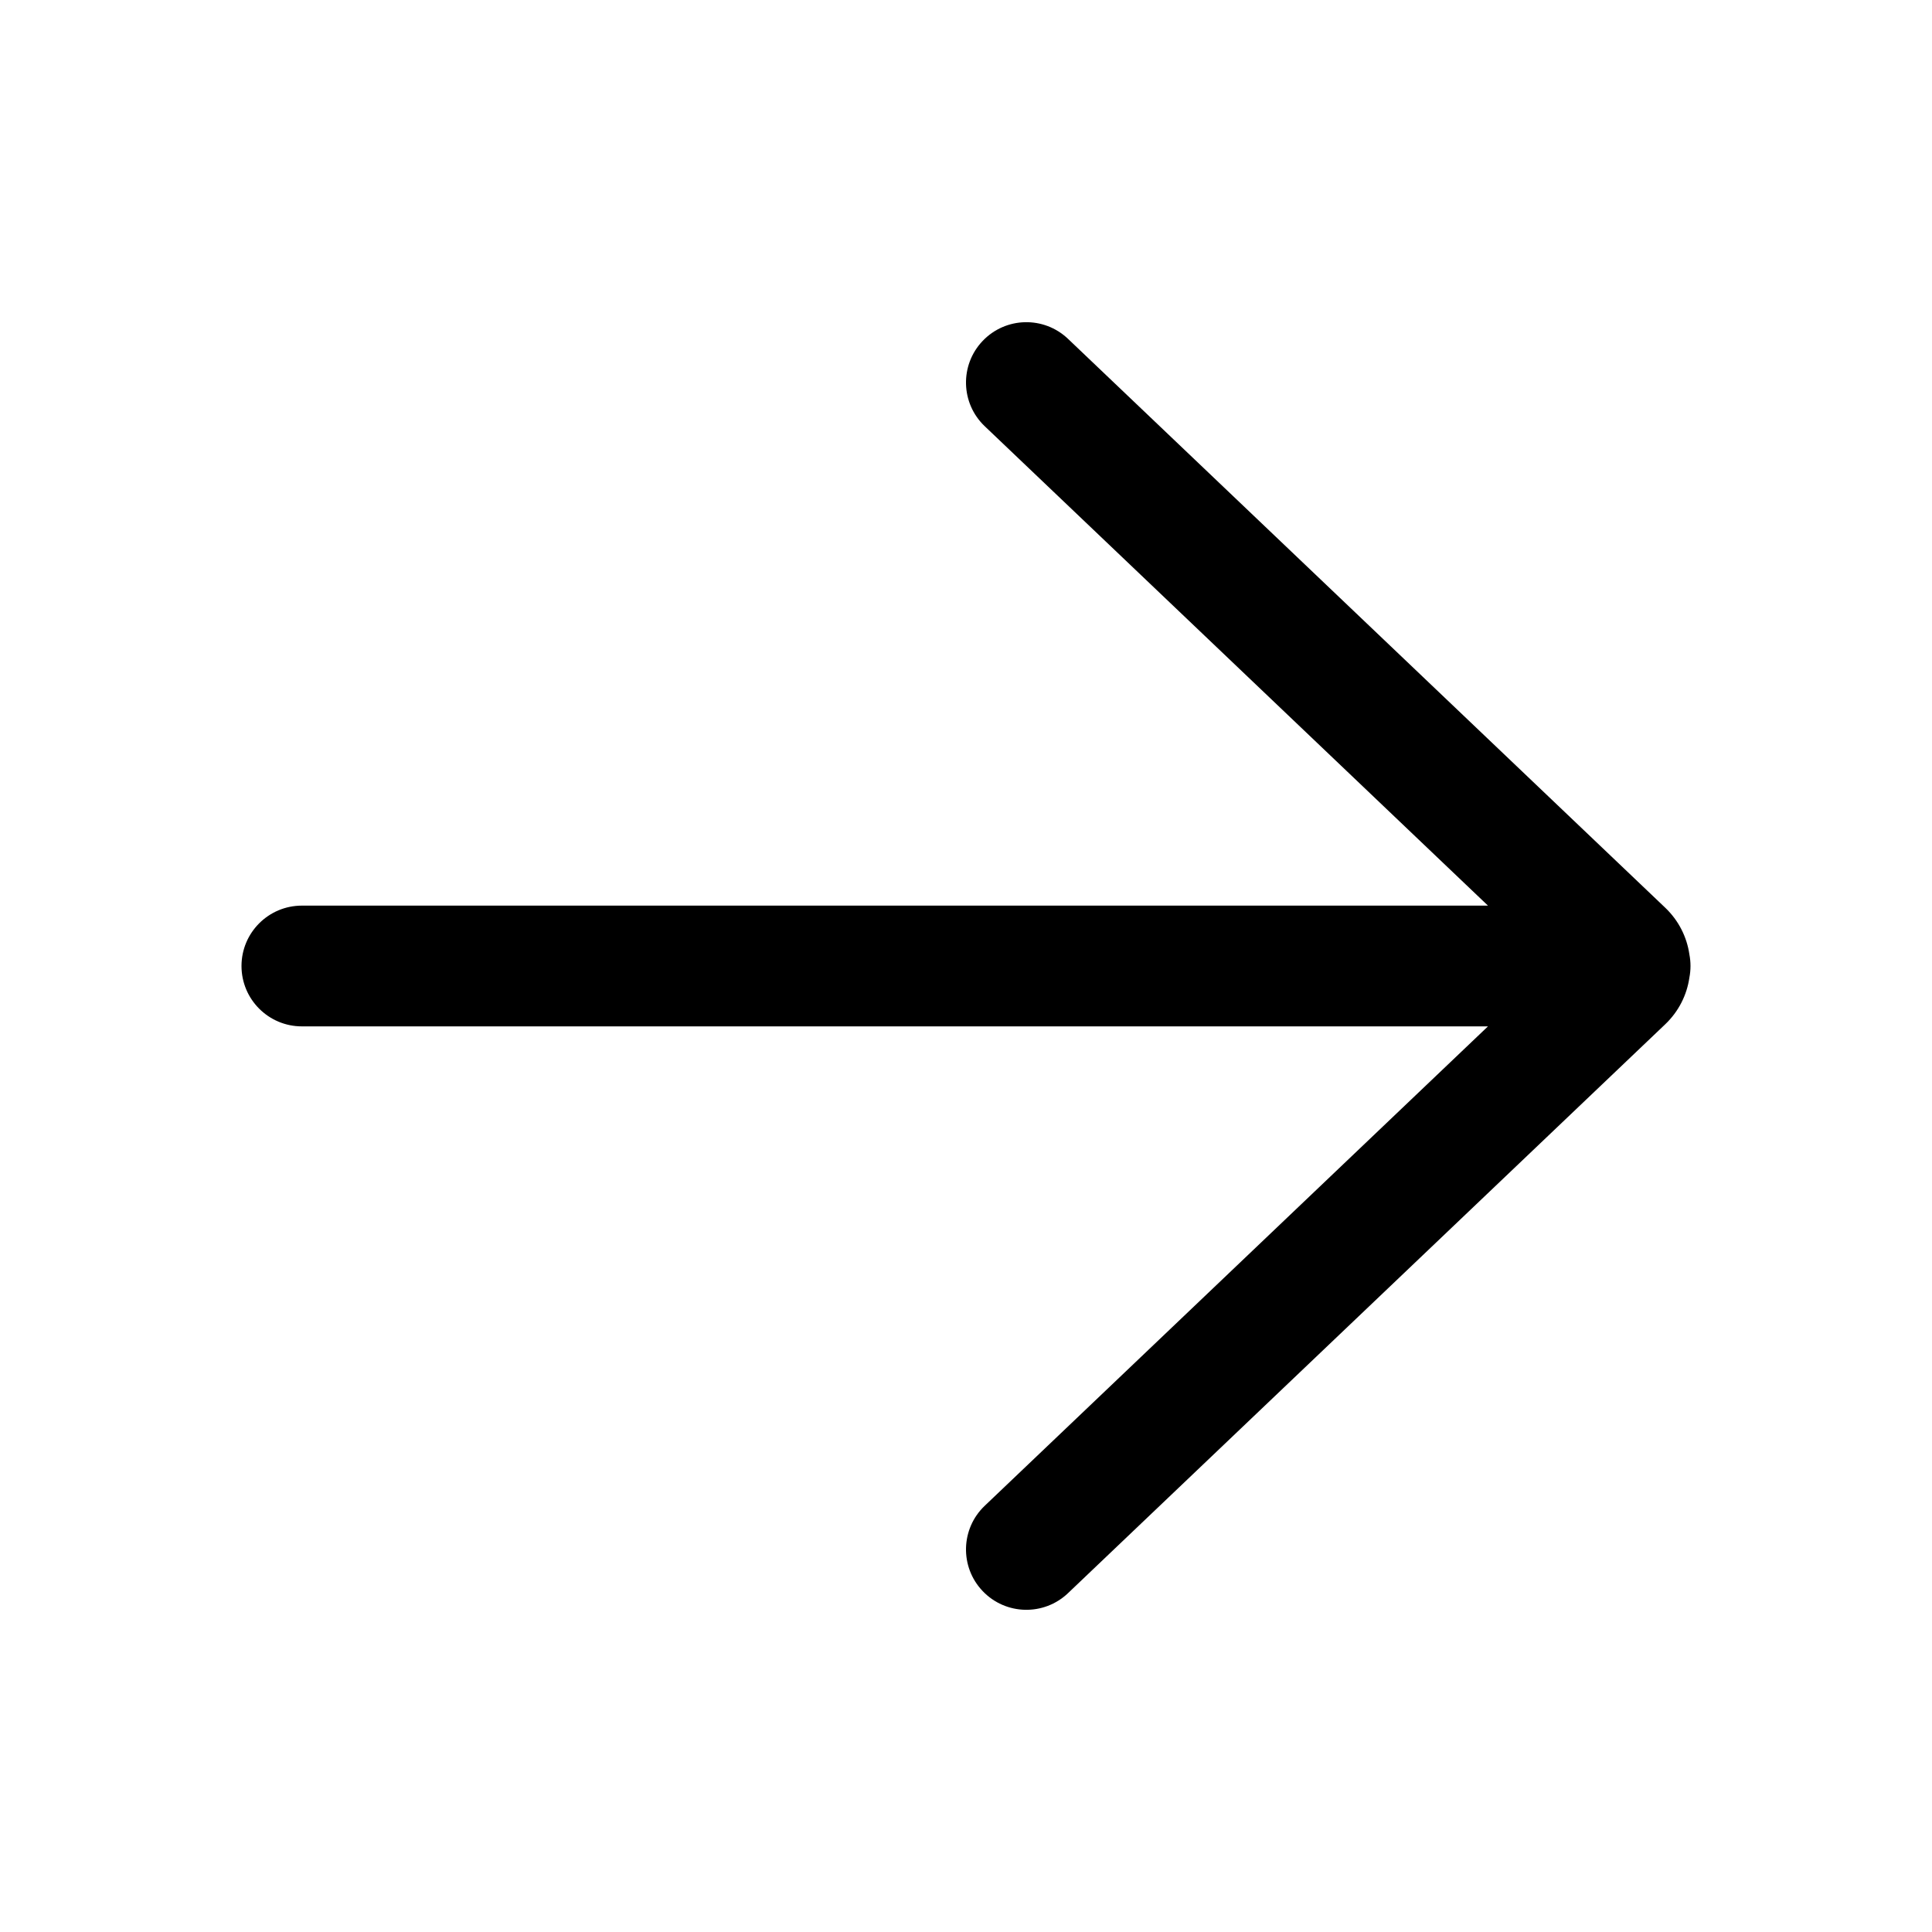
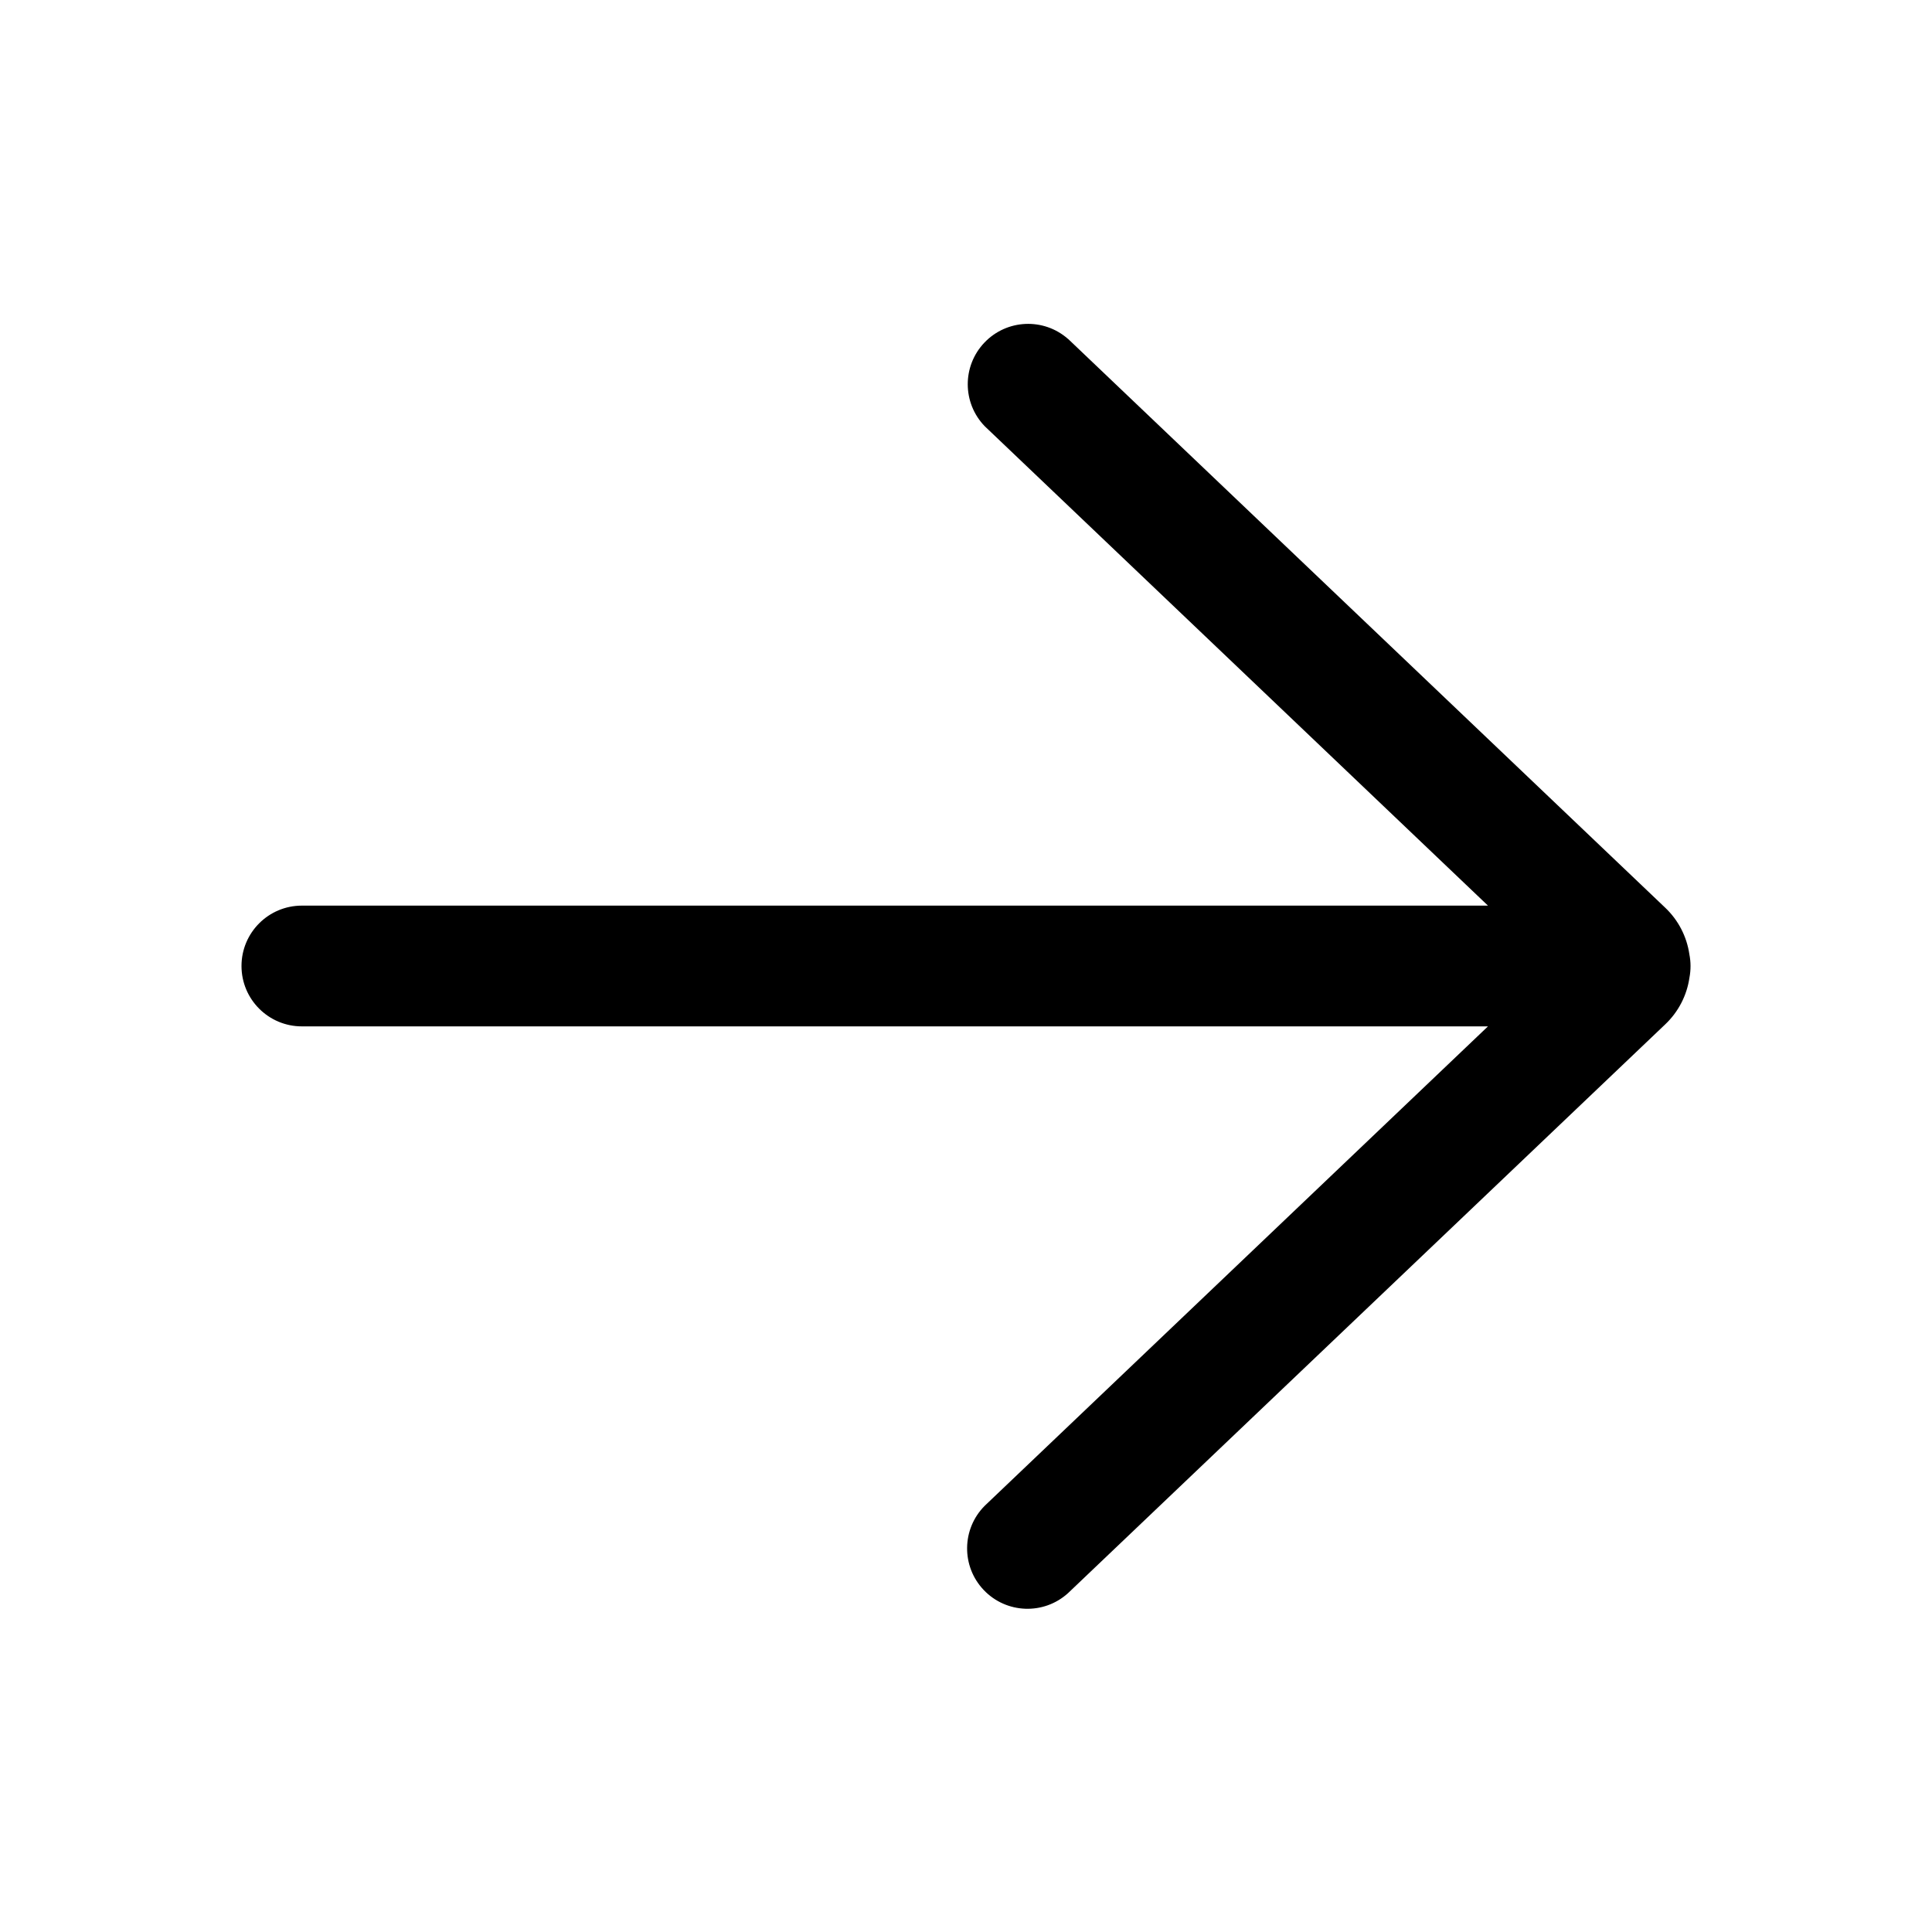
- <svg xmlns="http://www.w3.org/2000/svg" width="24" height="24" viewBox="0 0 24 24" fill="none">
-   <path d="M13.267 4.209C12.967 3.924 12.493 3.935 12.207 4.235C11.921 4.535 11.933 5.01 12.233 5.295L18.484 11.25H3.75C3.336 11.25 3 11.586 3 12C3 12.414 3.336 12.75 3.75 12.75H18.484L12.233 18.705C11.933 18.99 11.921 19.465 12.207 19.765C12.493 20.065 12.967 20.076 13.267 19.791L20.686 12.724C20.855 12.563 20.955 12.358 20.986 12.145C20.995 12.098 21 12.05 21 12C21 11.95 20.995 11.902 20.986 11.855C20.955 11.642 20.855 11.437 20.686 11.276L13.267 4.209Z" fill="currentColor" />
+ <svg xmlns="http://www.w3.org/2000/svg" viewBox="0 0 24 24" fill="none">
+   <path d="M13.267 4.21a.75.75 0 00-1.034 1.085l6.251 5.955H3.75a.75.75 0 000 1.5h14.734l-6.251 5.955a.75.75 0 001.034 1.086l7.42-7.067a.995.995 0 00.3-.58.757.757 0 00-.001-.289.995.995 0 00-.3-.579l-7.419-7.067z" fill="currentColor" />
</svg>
